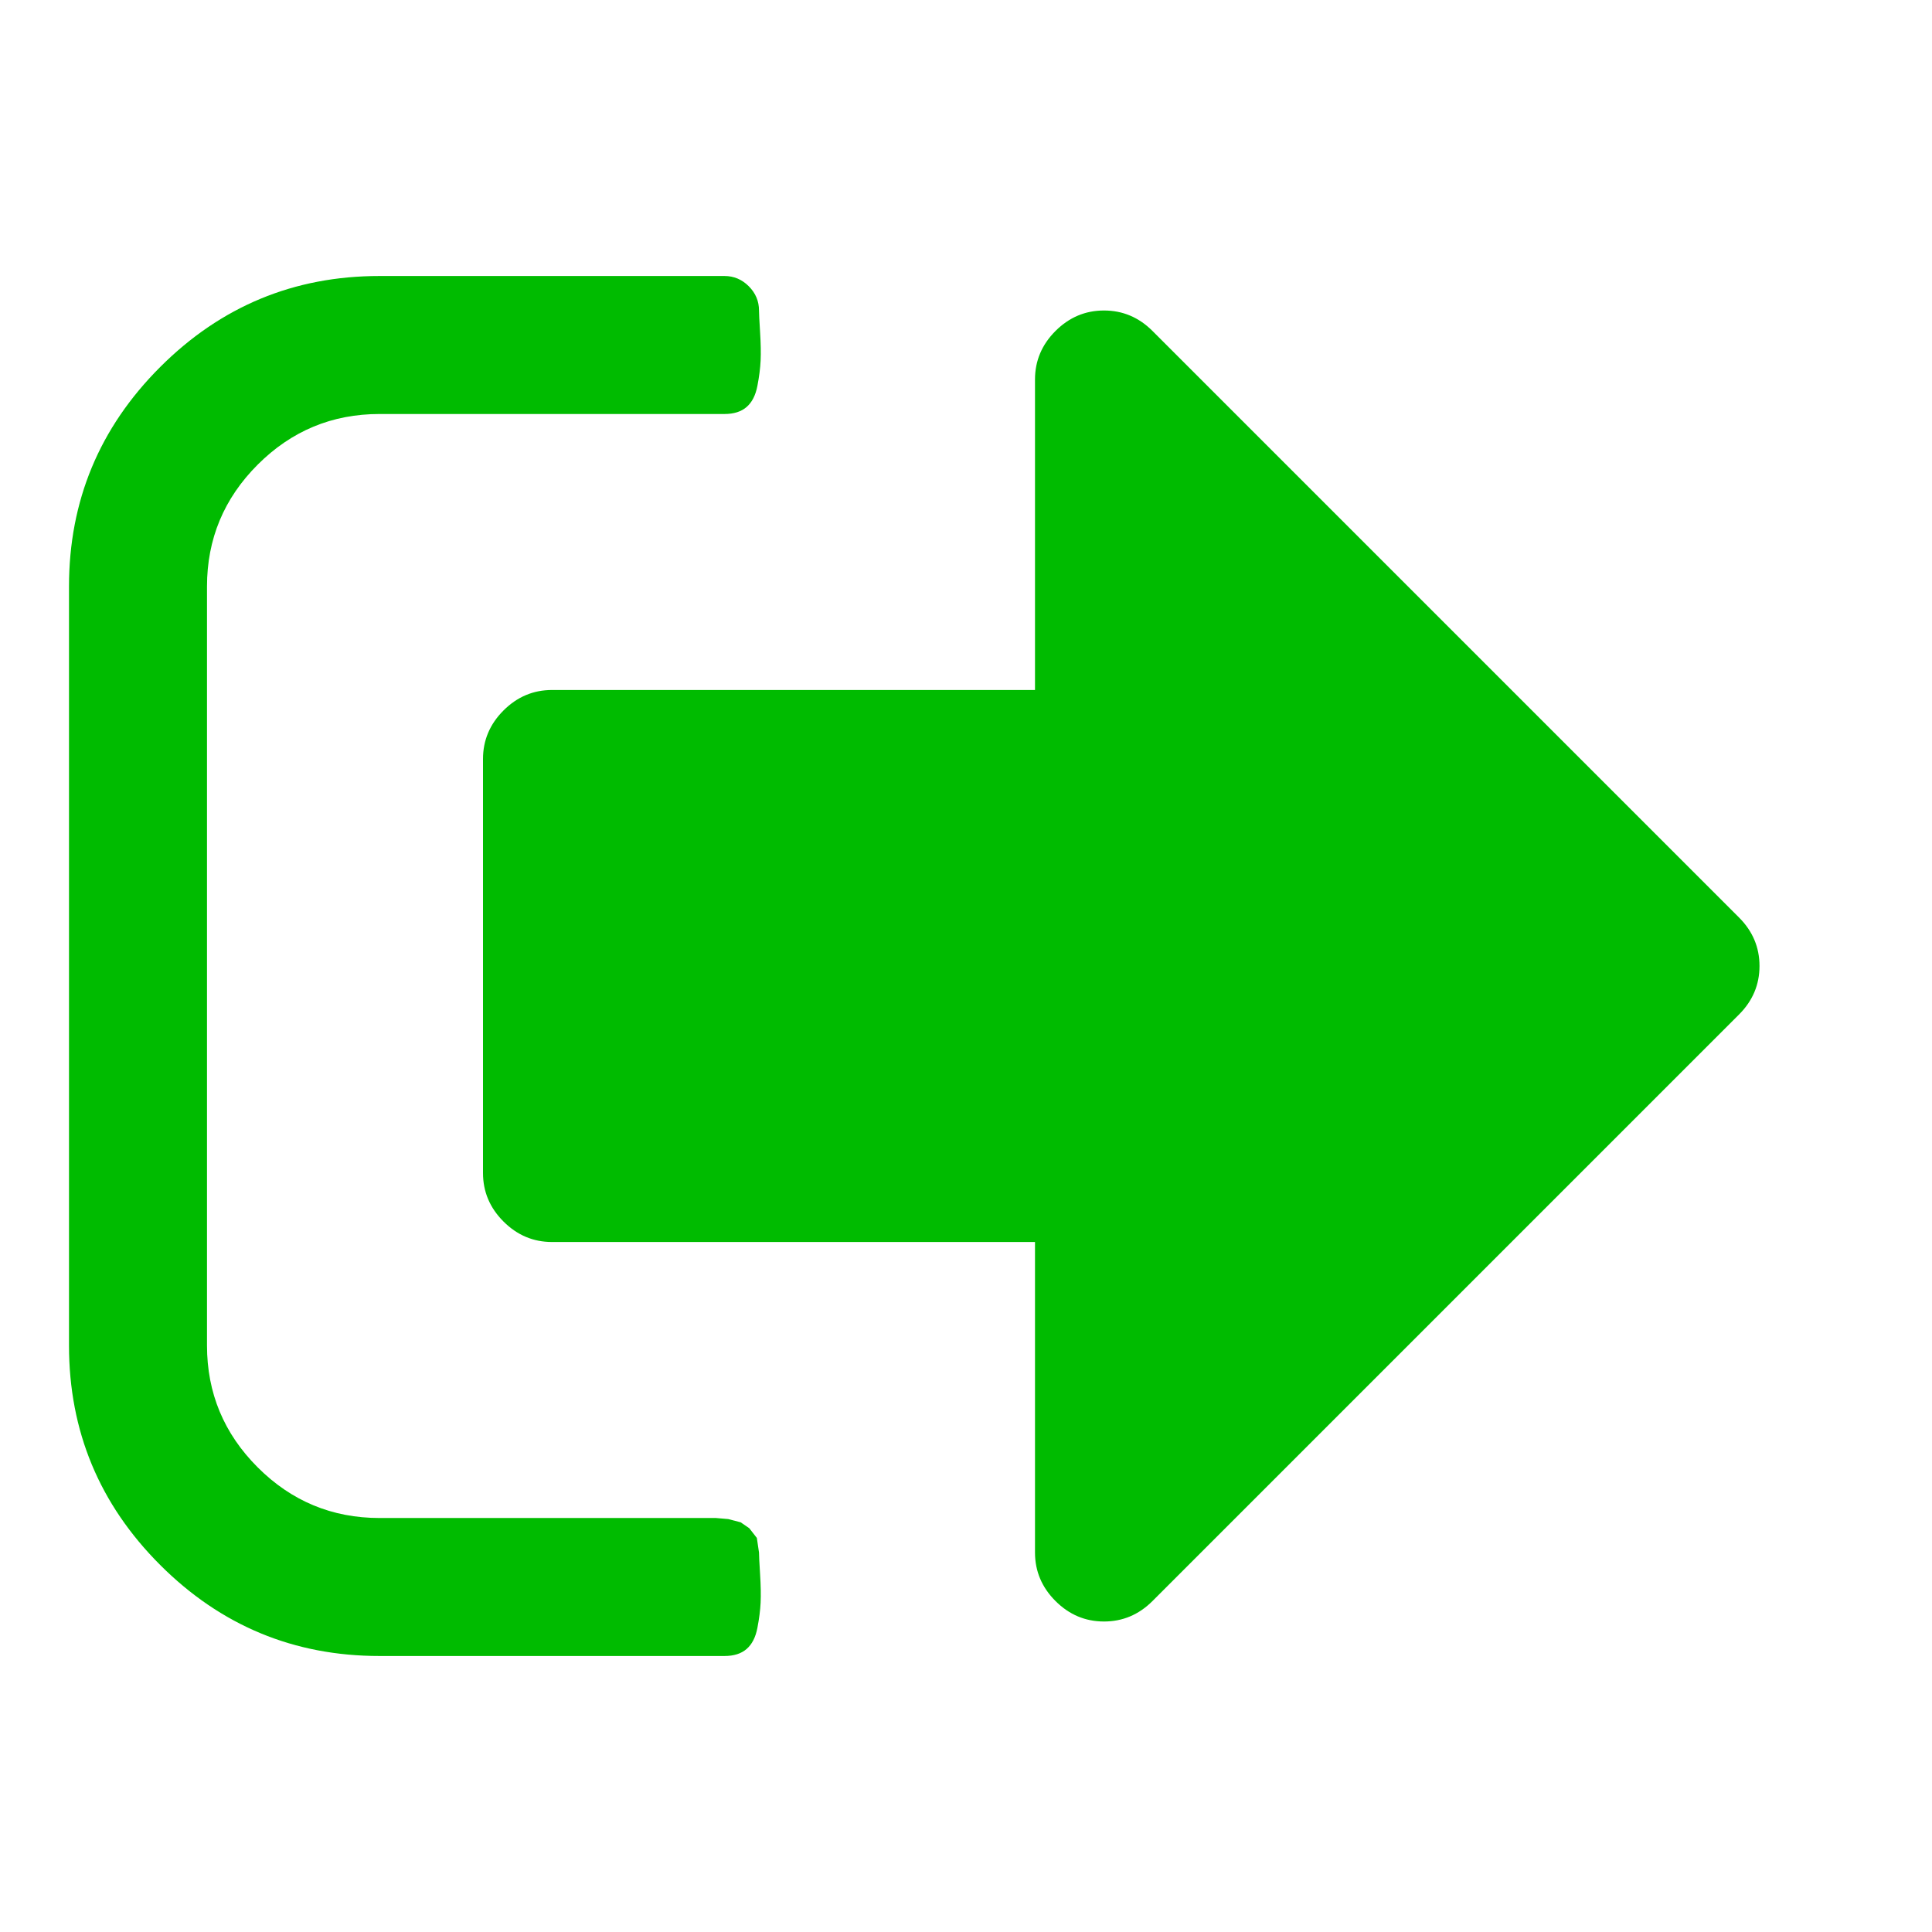
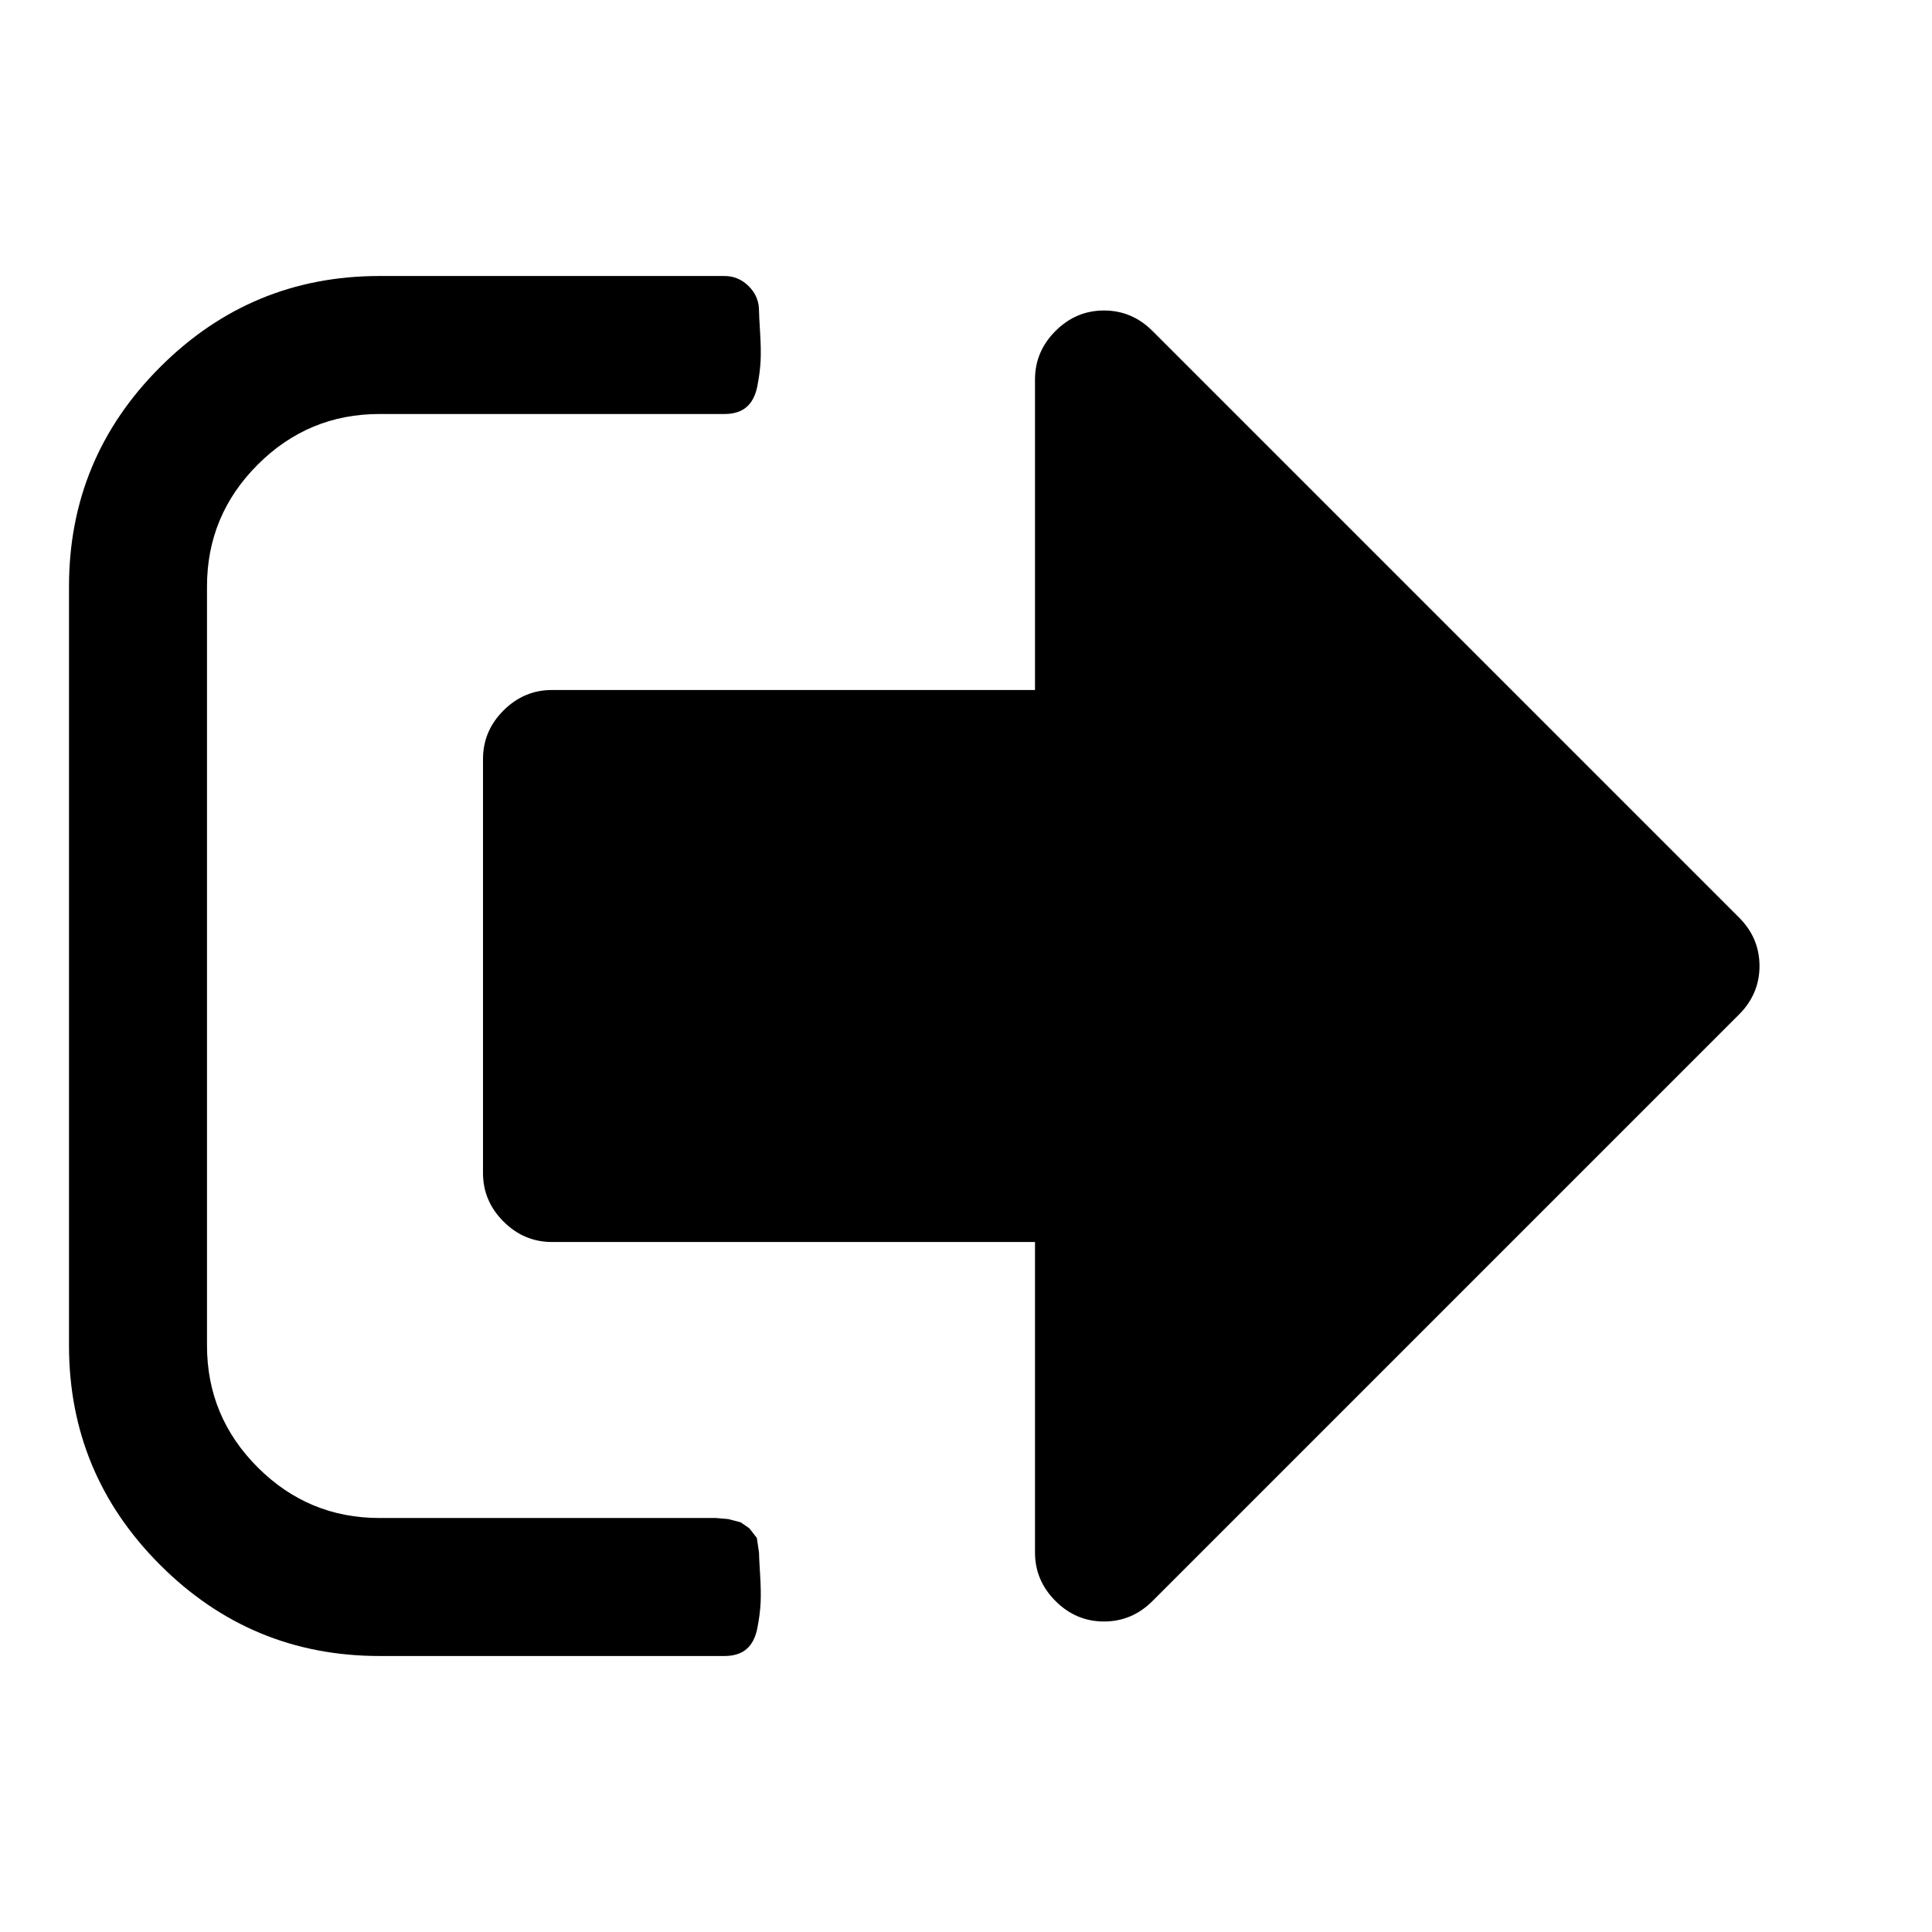
<svg xmlns="http://www.w3.org/2000/svg" width="1792" height="1792" viewBox="0 0 1792 1792">
-   <path d="M704 1440q0 4 1 20t.5 26.5-3 23.5-10 19.5-20.5 6.5h-320q-119 0-203.5-84.5t-84.5-203.5v-704q0-119 84.5-203.5t203.5-84.5h320q13 0 22.5 9.5t9.5 22.5q0 4 1 20t.5 26.5-3 23.5-10 19.5-20.5 6.5h-320q-66 0-113 47t-47 113v704q0 66 47 113t113 47h312l11.5 1 11.5 3 8 5.5 7 9 2 13.5zm928-544q0 26-19 45l-544 544q-19 19-45 19t-45-19-19-45v-288h-448q-26 0-45-19t-19-45v-384q0-26 19-45t45-19h448v-288q0-26 19-45t45-19 45 19l544 544q19 19 19 45z" fill="#00bb00" />
+   <path d="M704 1440q0 4 1 20t.5 26.5-3 23.5-10 19.5-20.5 6.5h-320q-119 0-203.5-84.5t-84.5-203.5v-704q0-119 84.5-203.5t203.5-84.5h320q13 0 22.5 9.5t9.5 22.5q0 4 1 20t.5 26.5-3 23.5-10 19.5-20.5 6.5h-320q-66 0-113 47t-47 113v704q0 66 47 113t113 47h312l11.5 1 11.5 3 8 5.5 7 9 2 13.5zm928-544q0 26-19 45l-544 544q-19 19-45 19t-45-19-19-45v-288h-448q-26 0-45-19t-19-45v-384q0-26 19-45t45-19h448v-288q0-26 19-45t45-19 45 19l544 544q19 19 19 45z" fill="#000000" />
</svg>
